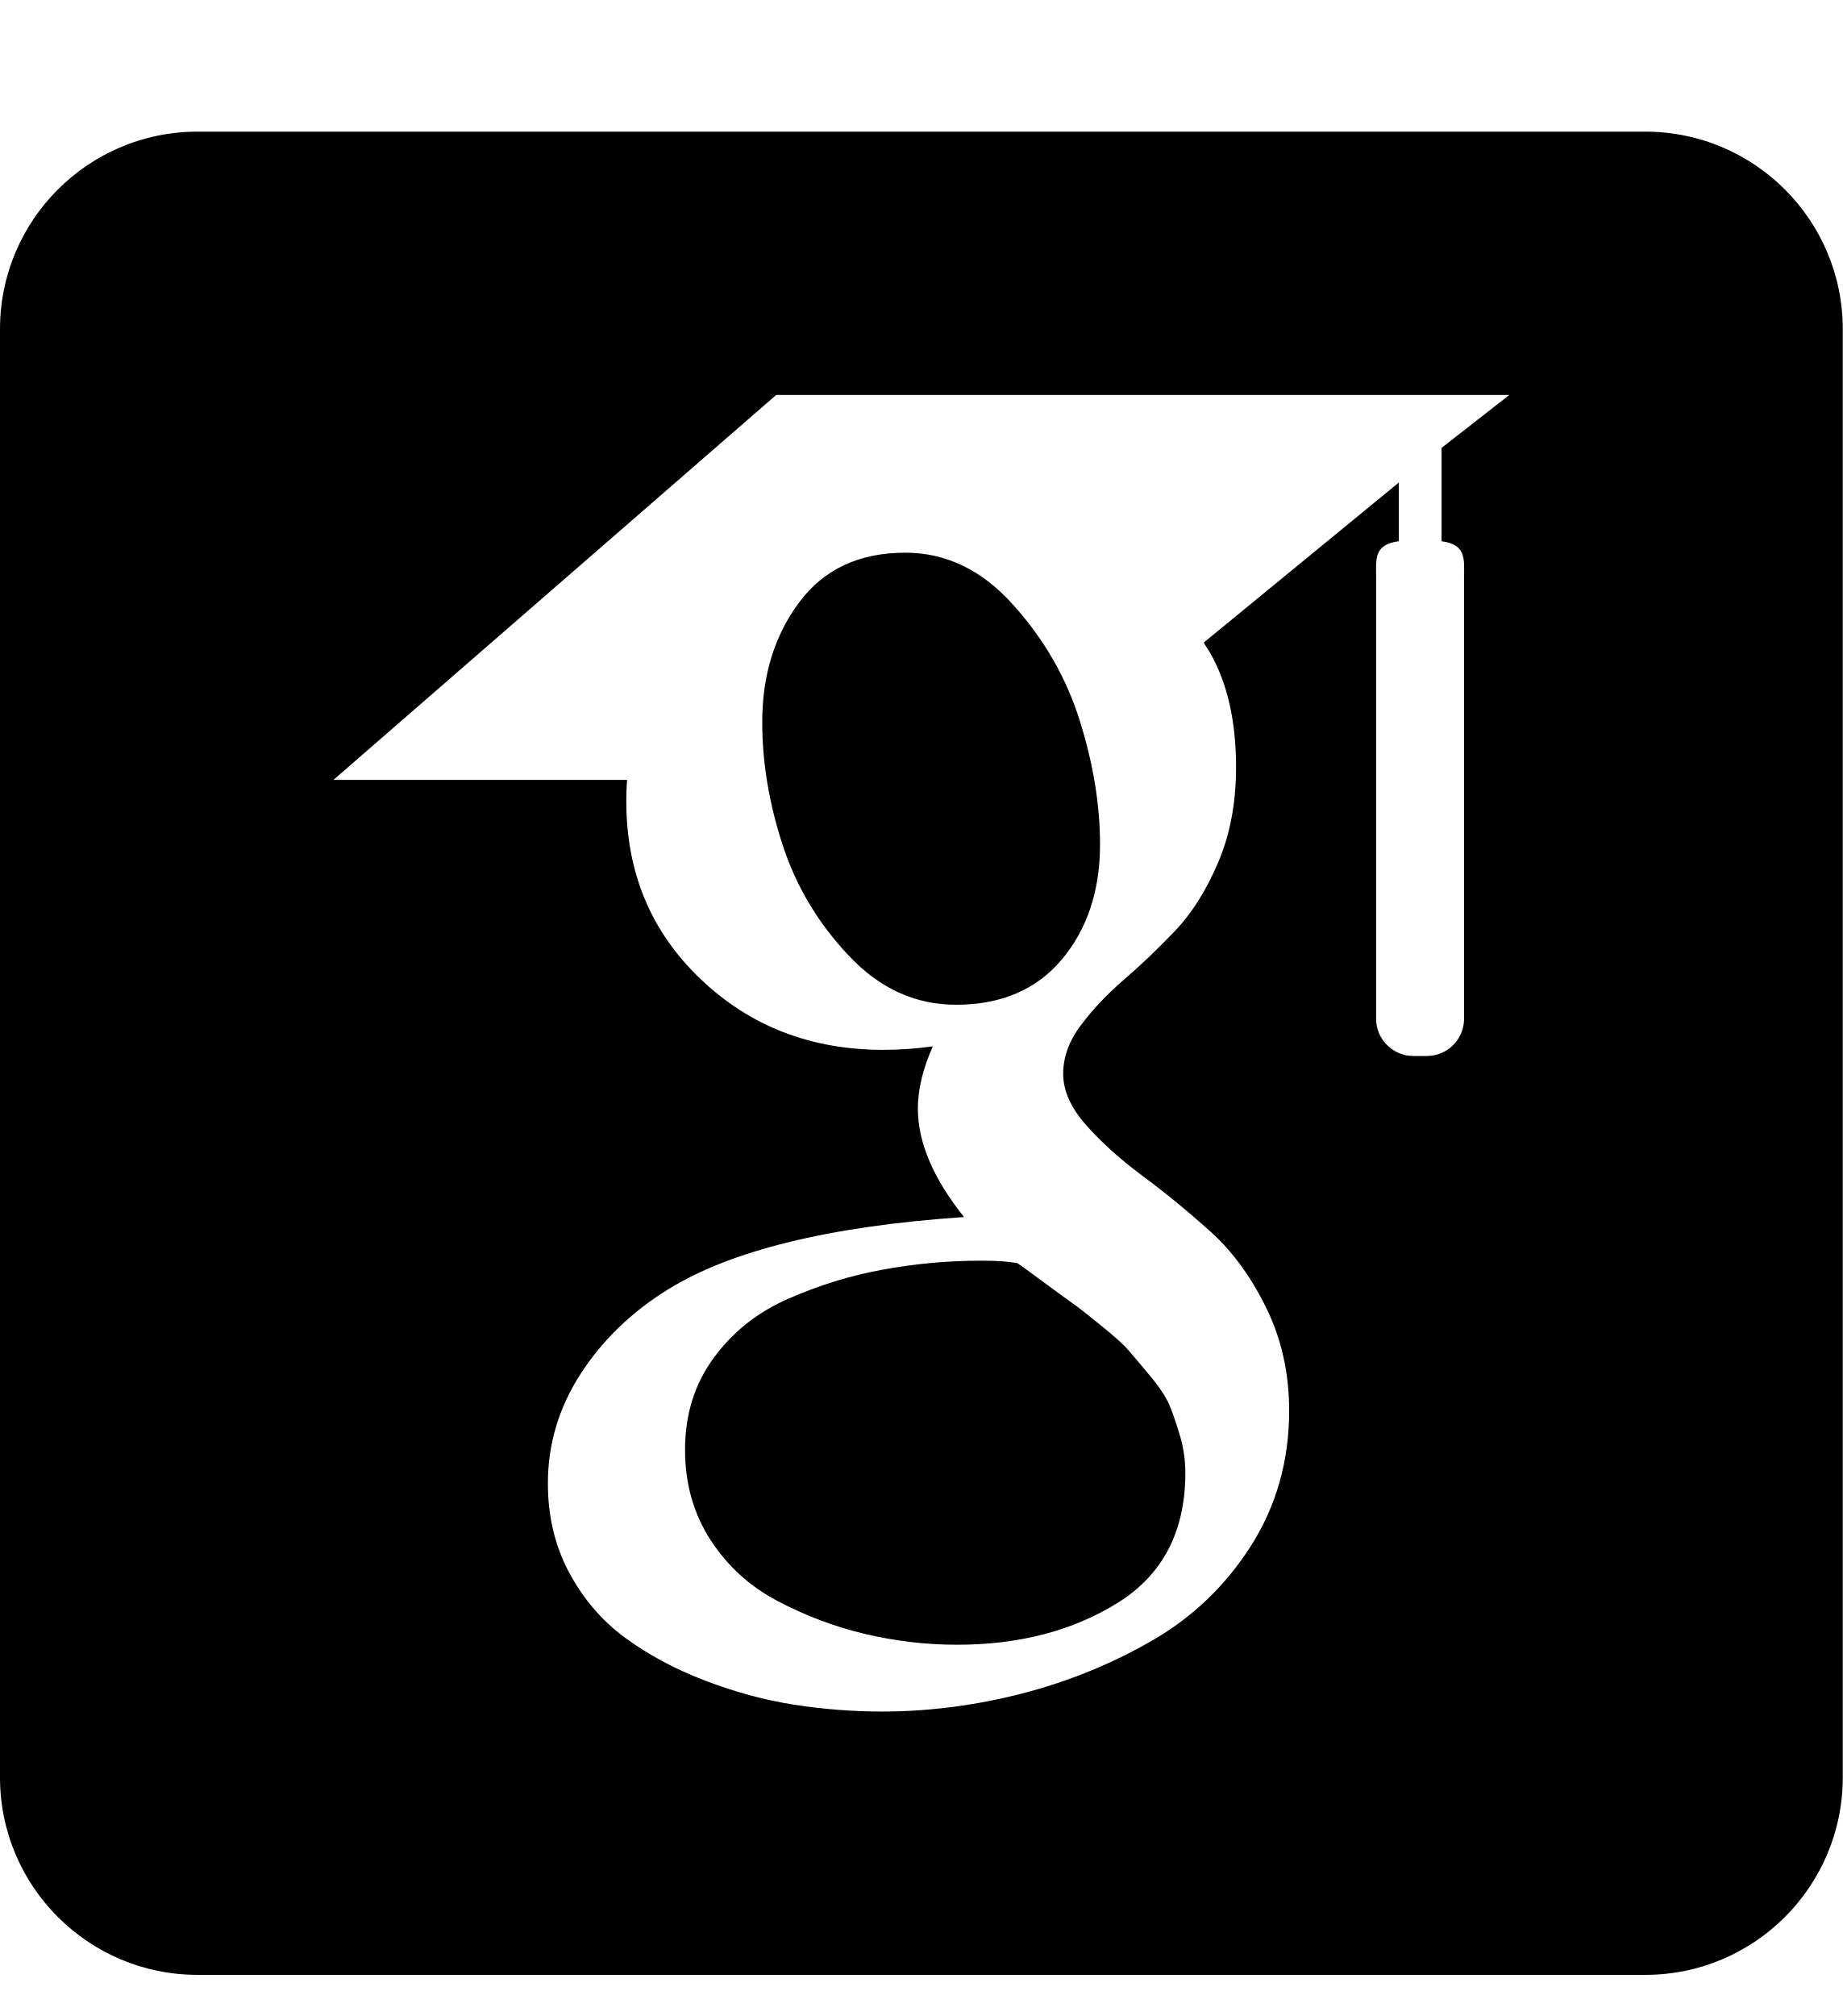
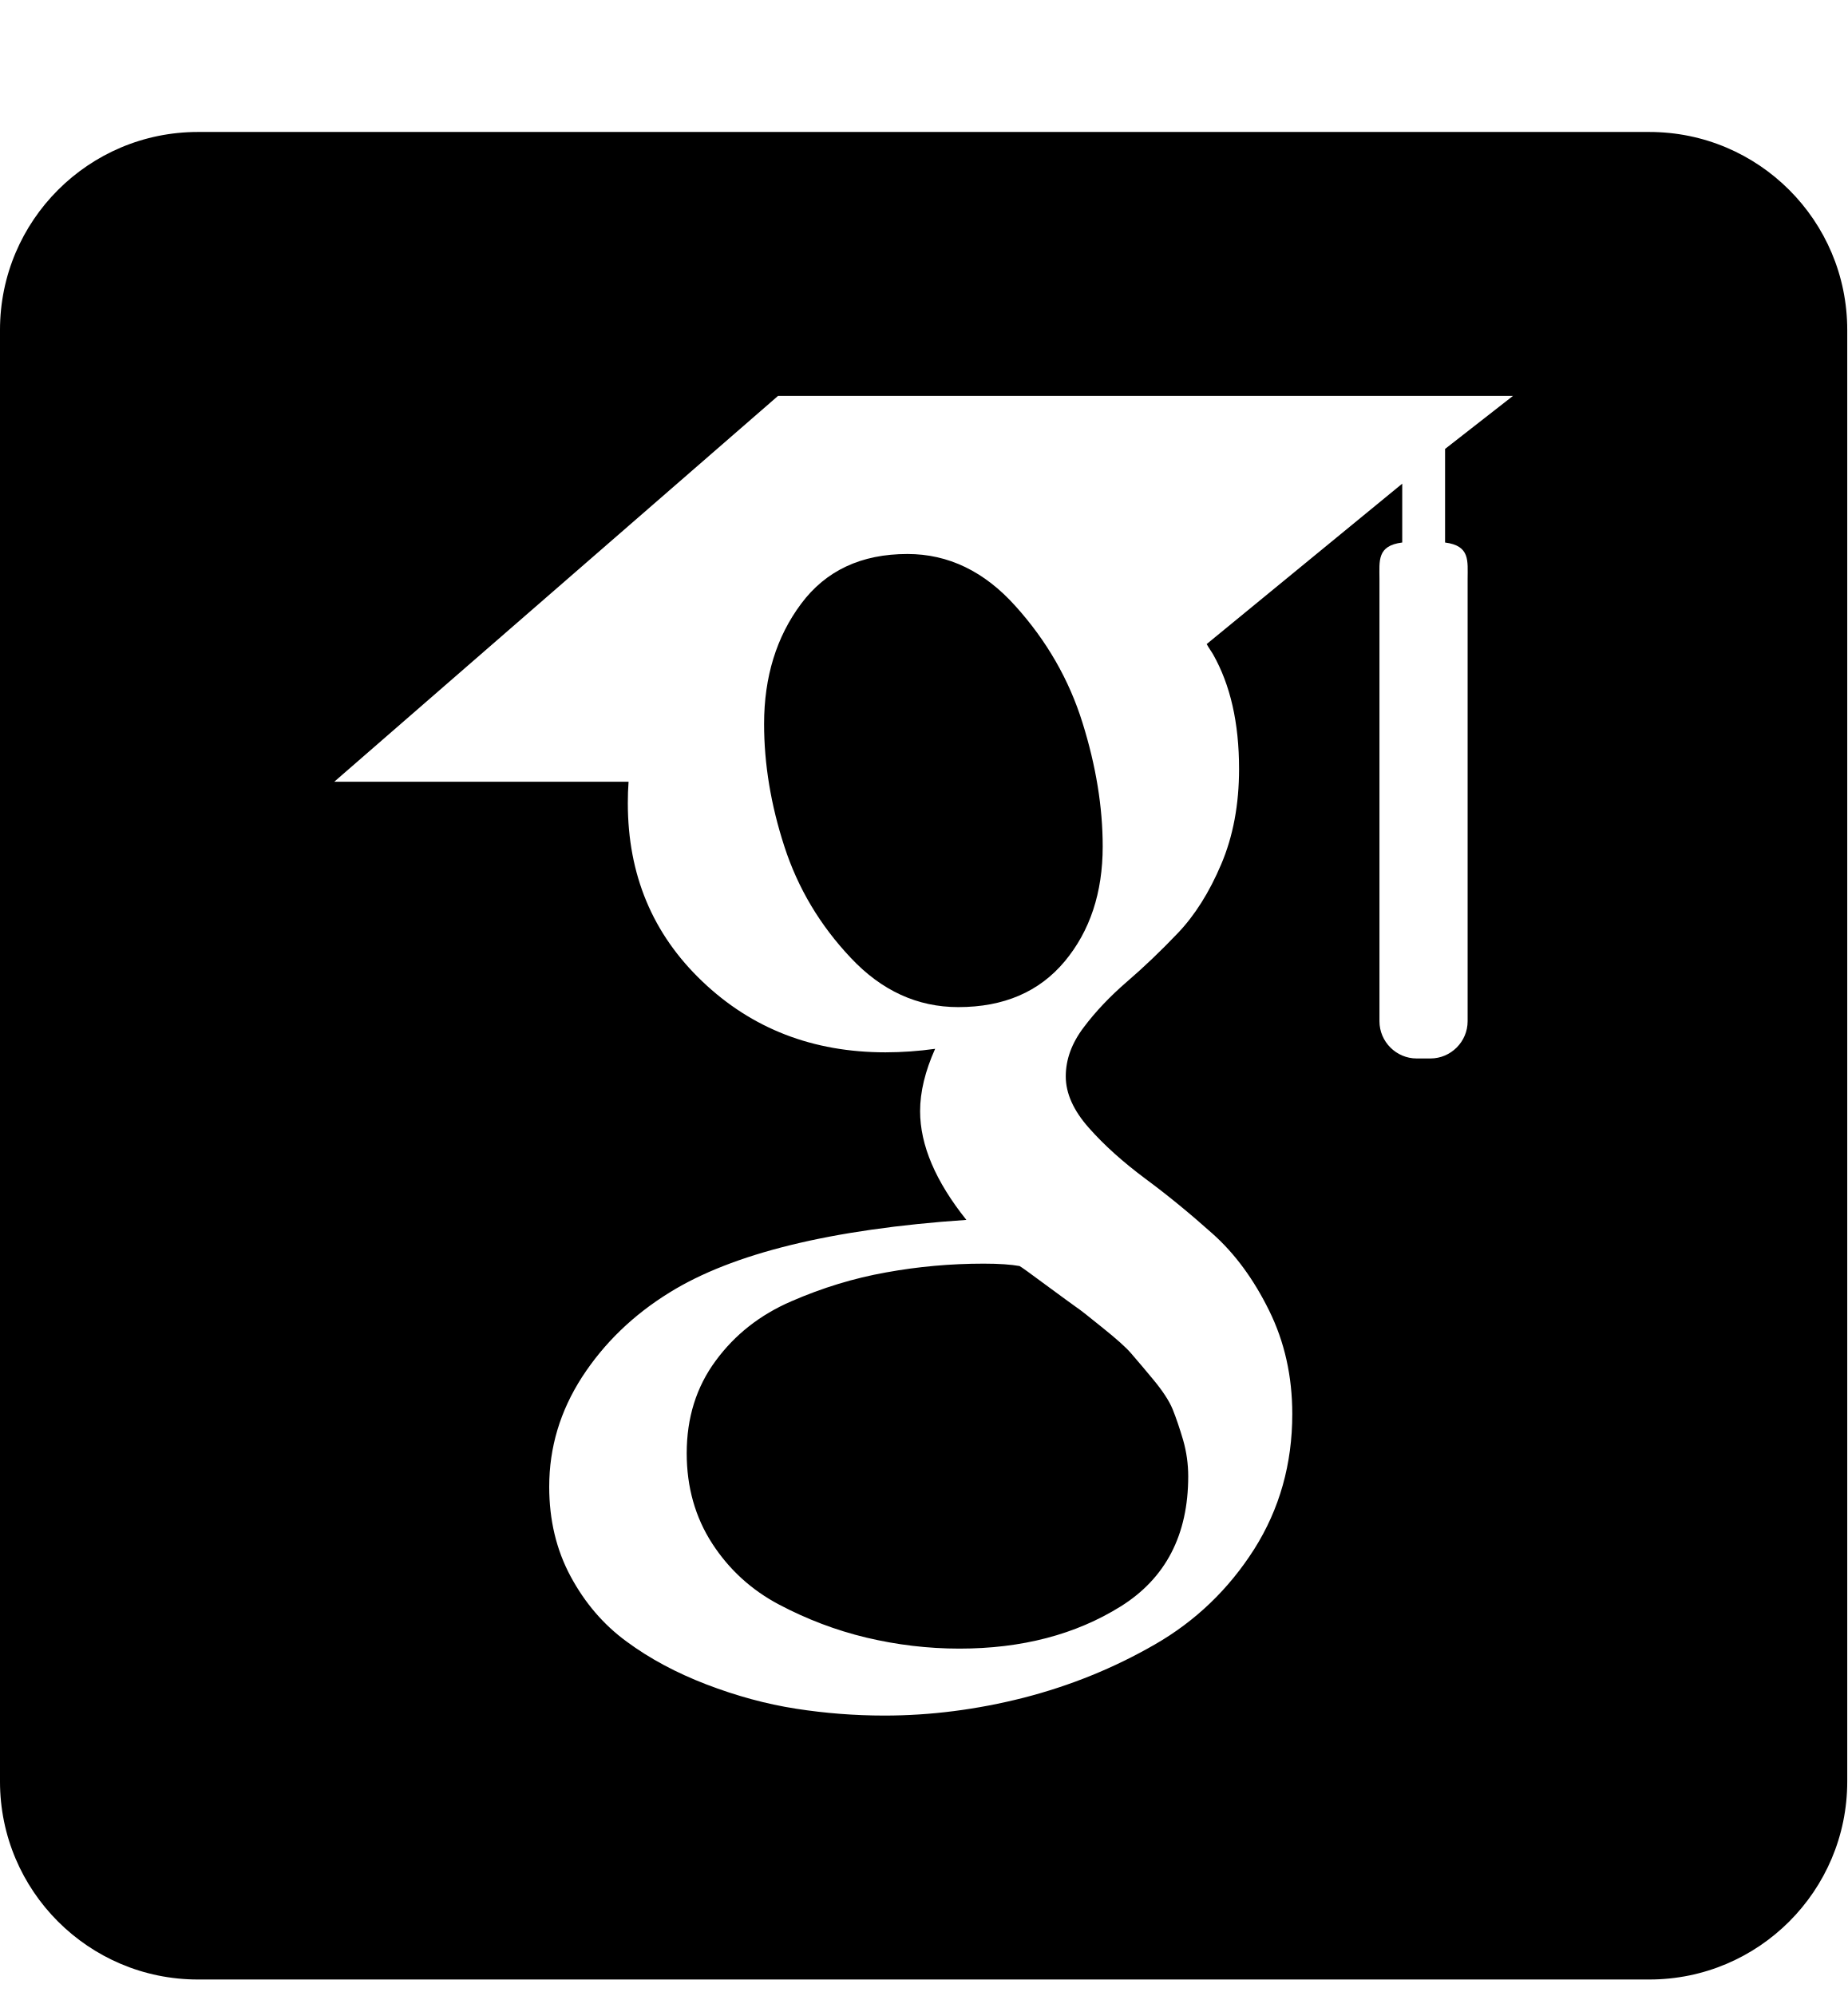
- <svg xmlns="http://www.w3.org/2000/svg" width="448" height="490" viewBox="0 0 448 490">
+ <svg xmlns="http://www.w3.org/2000/svg" width="448" height="484" viewBox="0 0 448 484">
  <path fill="currentColor" d="M48 32C21.5 32 0 53.5 0 80v352c0 26.5 21.5 48 48 48h352c26.5 0 48-21.5 48-48V80c0-26.5-21.5-48-48-48zm140.695 64h178.24l-16.47 12.86v22.693c6.116.785 5.469 4.46 5.469 8.857v107.223c0 4.965-4.062 9.03-9.028 9.03h-3.324c-4.966 0-9.03-4.065-9.03-9.03V140.41c0-4.408-.64-8.086 5.522-8.861v-14.266l-47.424 38.893c.548 1.016 1.068 1.667 1.563 2.52c4.167 7.377 6.289 16.548 6.289 27.76c0 8.592-1.432 16.314-4.336 23.13c-2.89 6.817-6.407 12.384-10.508 16.674c-4.101 4.304-8.215 8.236-12.33 11.777c-4.113 3.548-7.629 7.247-10.508 11.088c-2.901 3.828-4.347 7.787-4.347 11.889c0 4.108 1.876 8.28 5.613 12.486c3.724 4.219 8.305 8.306 13.723 12.344c5.429 4.01 10.846 8.463 16.263 13.306c5.43 4.836 9.987 11.061 13.711 18.621c3.75 7.586 5.625 15.938 5.625 25.118c0 12.109-3.087 23.046-9.246 32.779c-6.172 9.693-14.219 17.429-24.101 23.1c-9.91 5.709-20.508 10.006-31.809 12.91c-11.328 2.877-22.565 4.322-33.79 4.322a139.28 139.28 0 0 1-21.421-1.666c-7.212-1.12-14.438-3.098-21.717-5.885c-7.291-2.806-13.75-6.25-19.35-10.39c-5.611-4.095-10.13-9.382-13.593-15.82c-3.464-6.44-5.184-13.68-5.184-21.72c0-9.538 2.657-18.385 7.983-26.634c5.325-8.19 12.382-15.026 21.158-20.442c15.313-9.525 39.336-15.41 72.031-17.636c-7.473-9.343-11.223-18.14-11.223-26.37c0-4.682 1.222-9.7 3.645-15.117a86.788 86.788 0 0 1-12.031.854c-17.563 0-32.396-5.71-44.44-17.207c-12.044-11.479-18.058-25.846-18.058-43.217c0-1.816.052-3.419.181-5.19H81.064zm31.38 38.334c-11.2 0-19.793 4.029-25.782 12.07c-5.988 8.02-8.984 17.735-8.984 29.147c0 9.72 1.64 19.616 4.921 29.707c3.269 10.085 8.622 19.09 16.122 27.025c7.473 7.956 16.171 11.926 26.054 11.926c11.016 0 19.623-3.69 25.795-11.072c6.145-7.37 9.23-16.674 9.23-27.88c0-9.544-1.626-19.536-4.894-29.986c-3.256-10.462-8.685-19.902-16.264-28.306c-7.552-8.432-16.303-12.631-26.199-12.631m18.517 172.08c-8.035 0-15.94.712-23.7 2.13c-7.76 1.38-15.416 3.71-22.968 6.999c-7.579 3.27-13.698 8.075-18.36 14.43c-4.687 6.346-7.02 13.821-7.02 22.422c0 8.195 2.06 15.506 6.175 21.873c4.102 6.327 9.518 11.284 16.25 14.832c6.732 3.554 13.789 6.236 21.158 8c7.383 1.751 14.897 2.664 22.553 2.664c15.142 0 28.175-3.411 39.113-10.229c10.91-6.816 16.38-17.342 16.38-31.549c0-2.988-.416-5.932-1.237-8.802c-.86-2.904-1.704-5.39-2.538-7.454c-.833-2.025-2.421-4.467-4.765-7.279a368.29 368.29 0 0 0-5.315-6.289c-1.224-1.432-3.512-3.477-6.886-6.18c-3.345-2.713-5.48-4.405-6.432-5.03h-.002c-.938-.658-3.372-2.436-7.291-5.321c-3.919-2.911-6.066-4.454-6.445-4.637c-2.058-.37-4.946-.58-8.67-.58" />
</svg>
